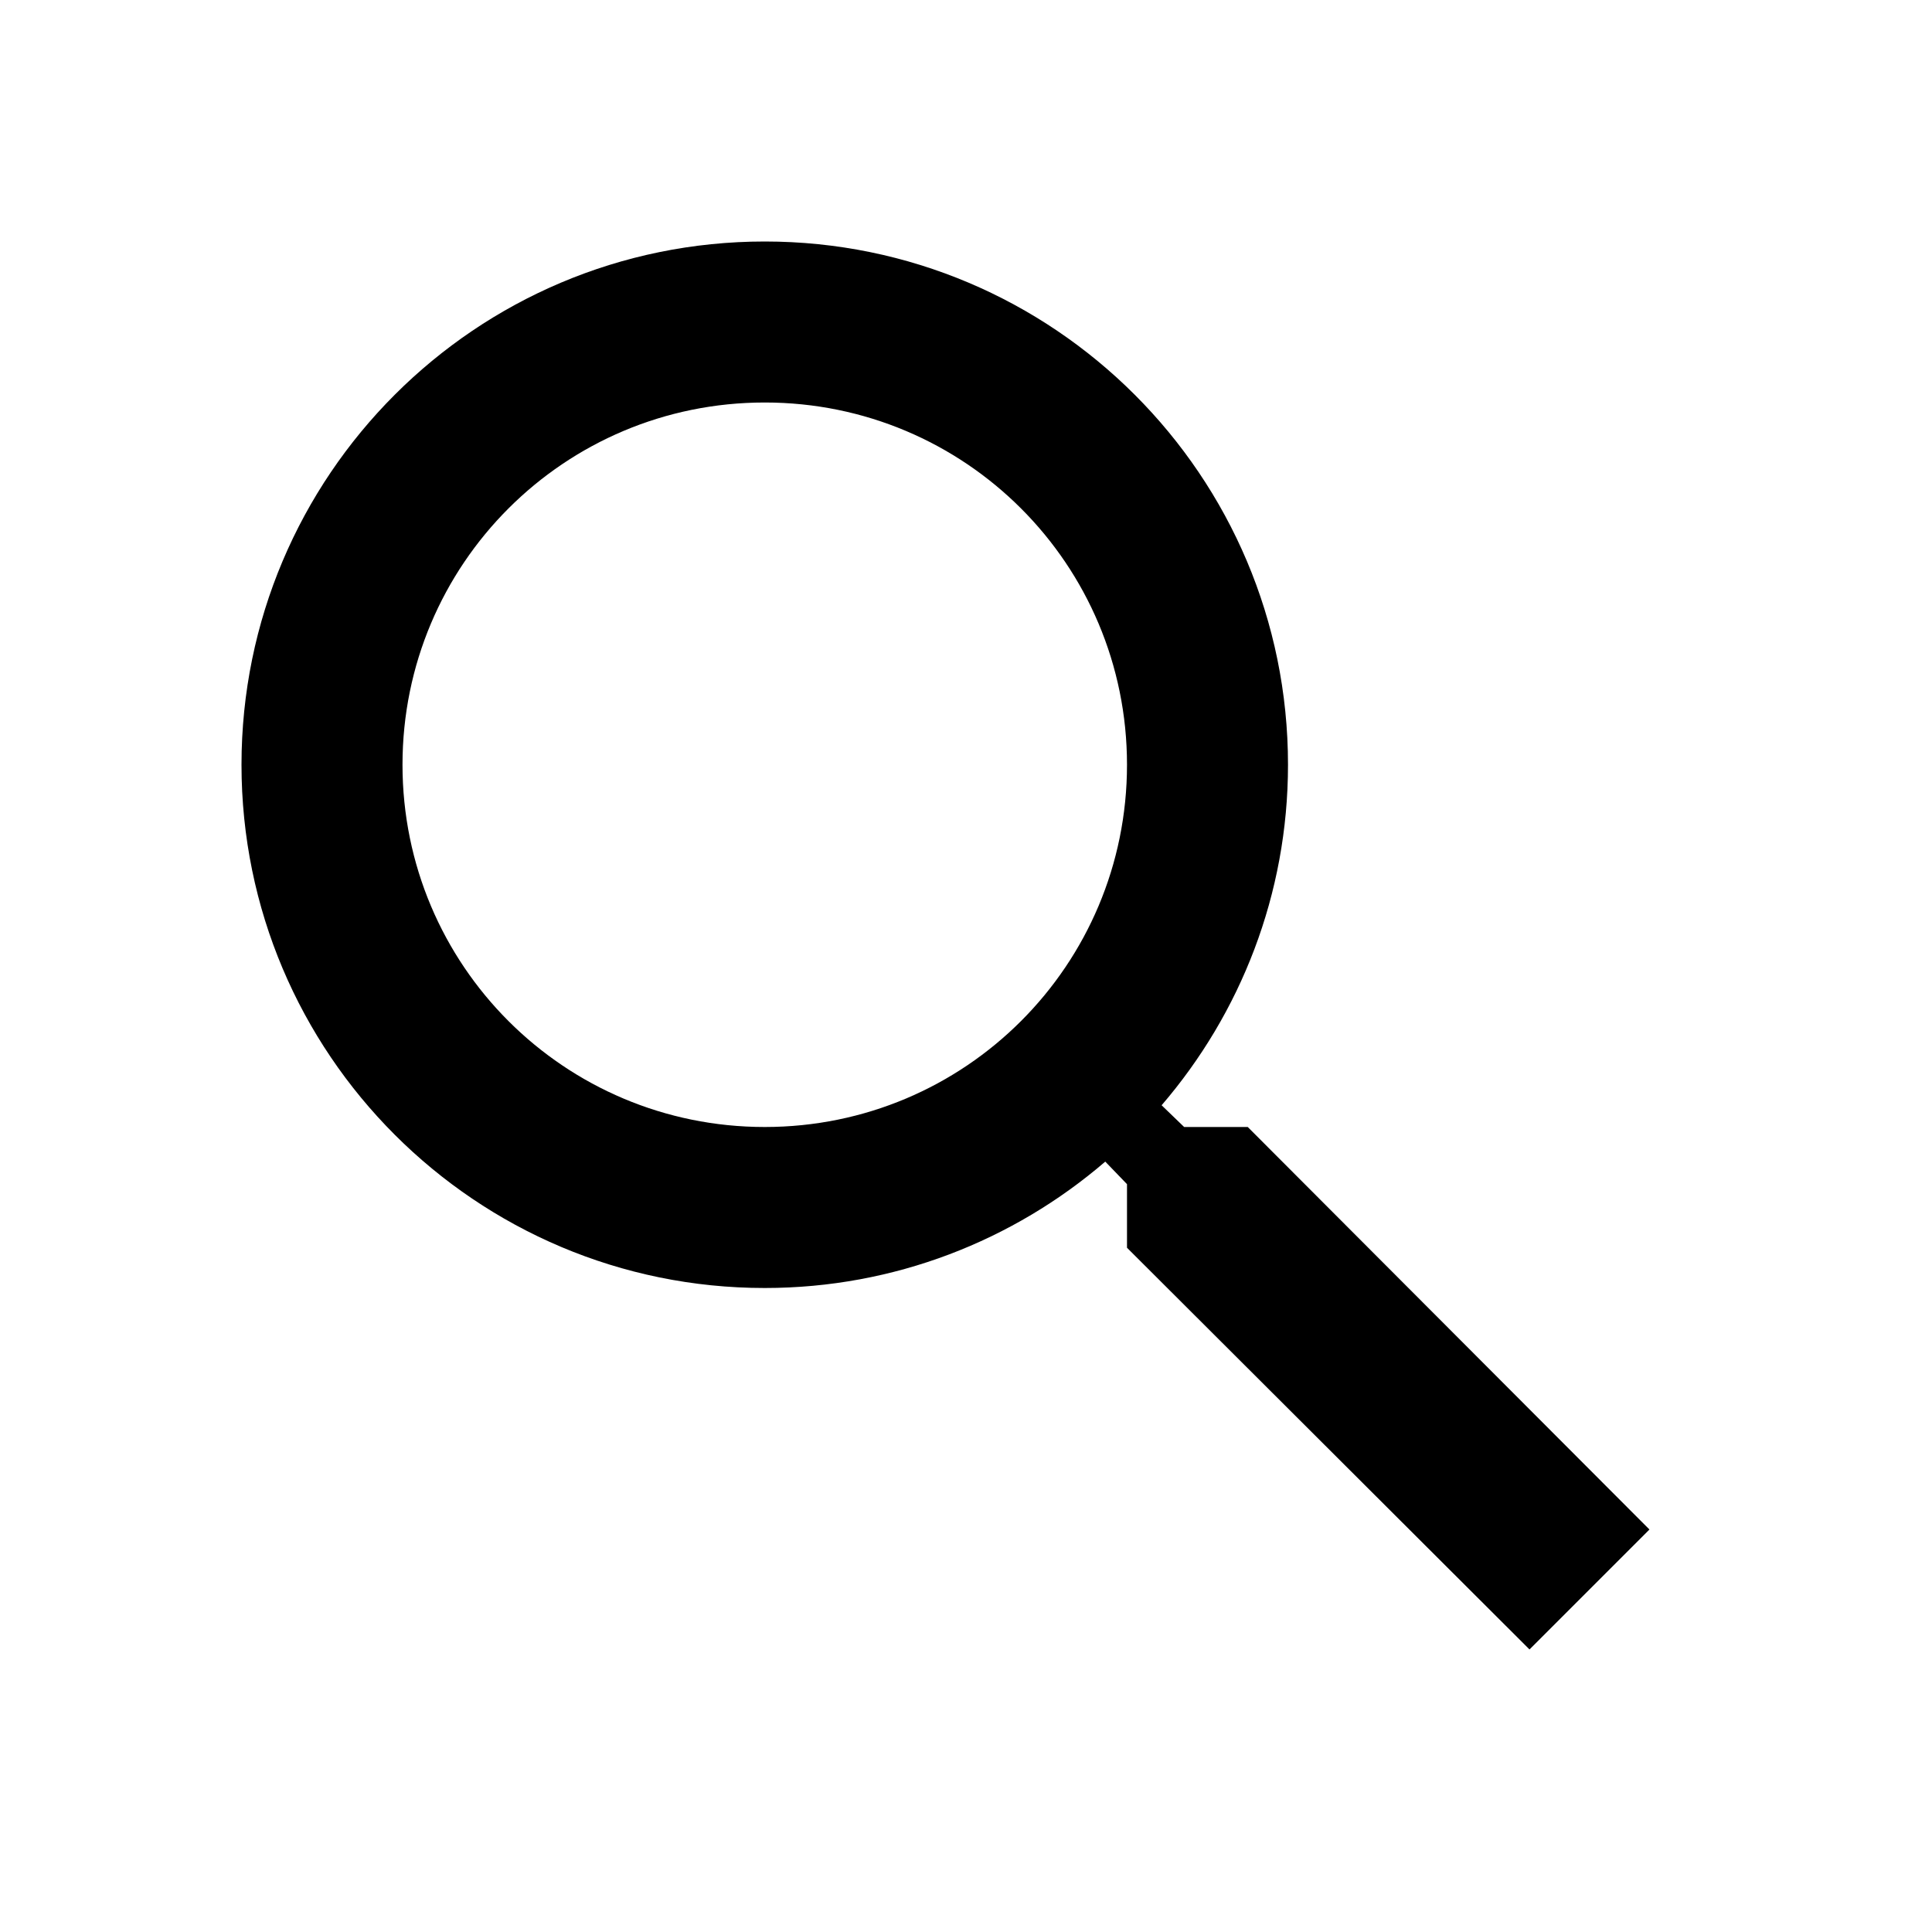
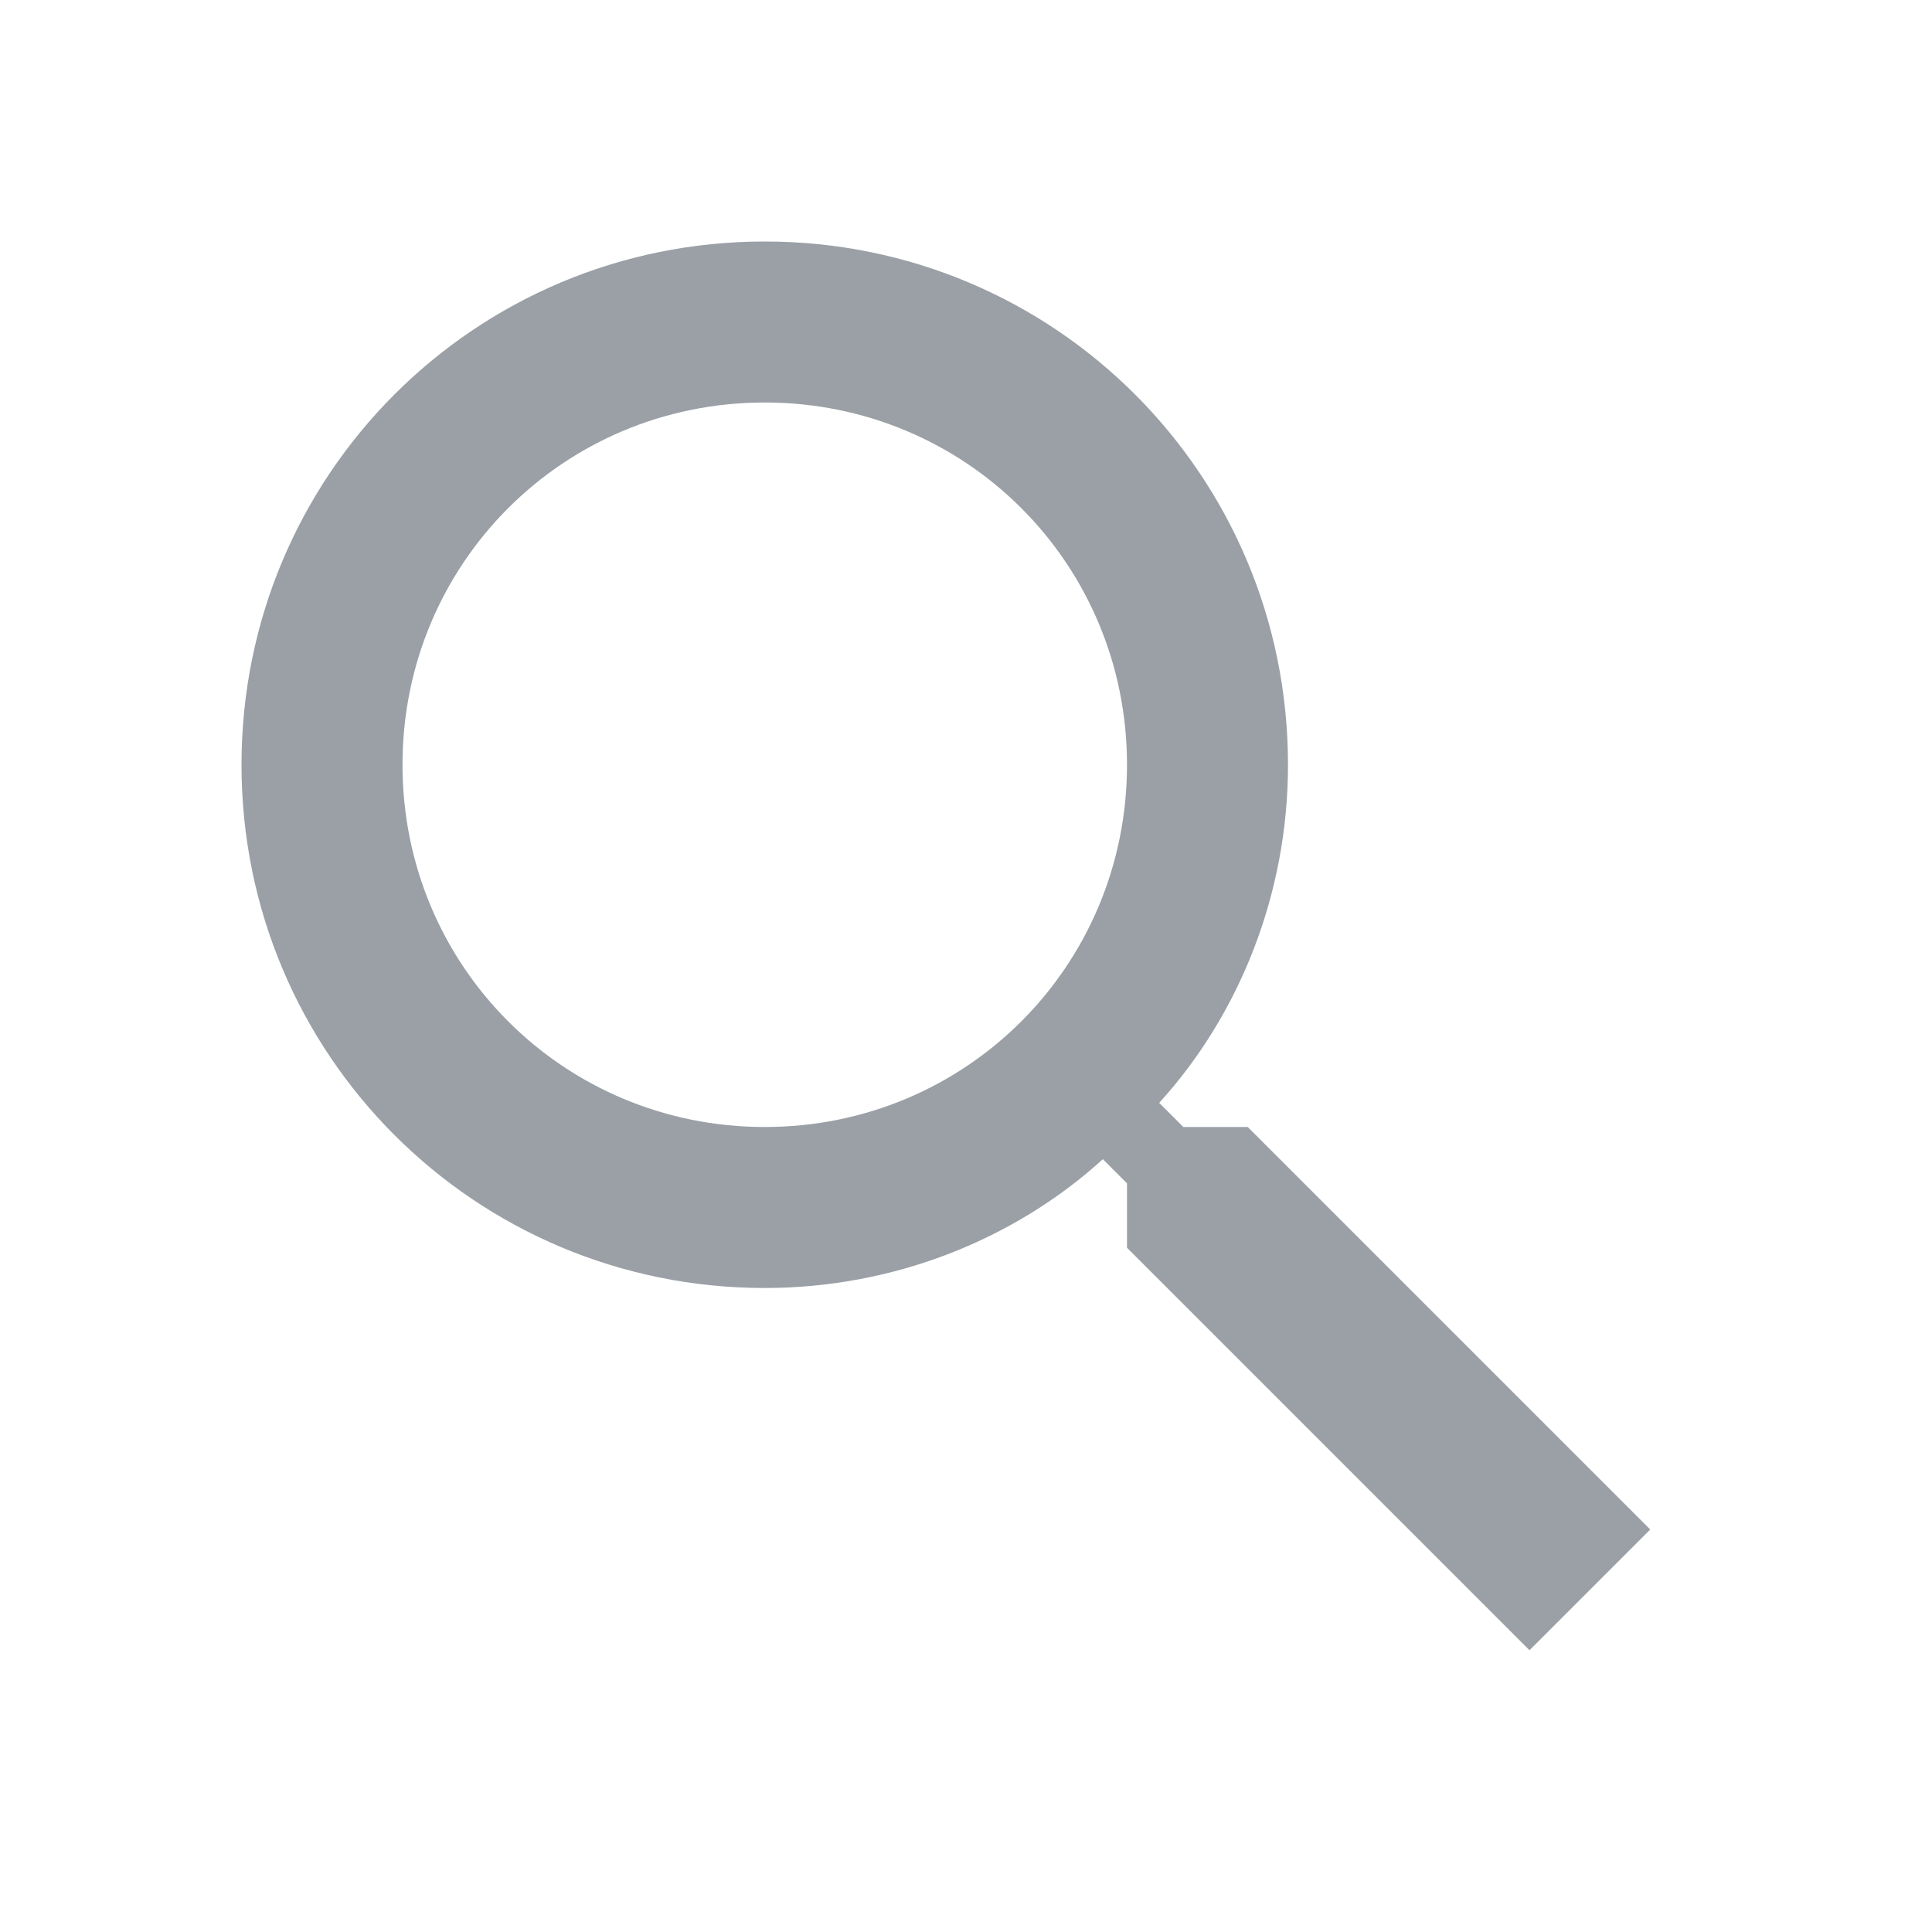
- <svg xmlns="http://www.w3.org/2000/svg" height="24px" viewBox="0 0 24 24" width="24px" fill="#000000">
-   <path d="M0 0h24v24H0V0z" fill="none" />
-   <path d="M15.5 14h-.79l-.28-.27C15.41 12.59 16 11.11 16 9.5 16 5.91 13.09 3 9.5 3S3 5.91 3 9.5 5.91 16 9.5 16c1.61 0 3.09-.59 4.23-1.57l.27.28v.79l5 4.99L20.49 19l-4.99-5zm-6 0C7.01 14 5 11.99 5 9.5S7.01 5 9.5 5 14 7.01 14 9.5 11.99 14 9.5 14z" />
+ <svg xmlns="http://www.w3.org/2000/svg" version="1.1" id="Layer_1" x="0px" y="0px" viewBox="0 0 24 24" style="enable-background:new 0 0 24 24;" xml:space="preserve">
+   <style type="text/css">
+ 	.st0{fill:none;}
+ 	.st1{fill:#9AA0A6;}
+ </style>
+   <path class="st0" d="M0,0h24v24H0V0z" />
+   <path class="st1" d="M15.5,14h-0.8l-0.3-0.3c1-1.1,1.6-2.6,1.6-4.2C16,5.9,13.1,3,9.5,3S3,5.9,3,9.5S5.9,16,9.5,16  c1.6,0,3.1-0.6,4.2-1.6l0.3,0.3v0.8l5,5l1.5-1.5L15.5,14z M9.5,14C7,14,5,12,5,9.5S7,5,9.5,5S14,7,14,9.5S12,14,9.5,14z" />
</svg>
